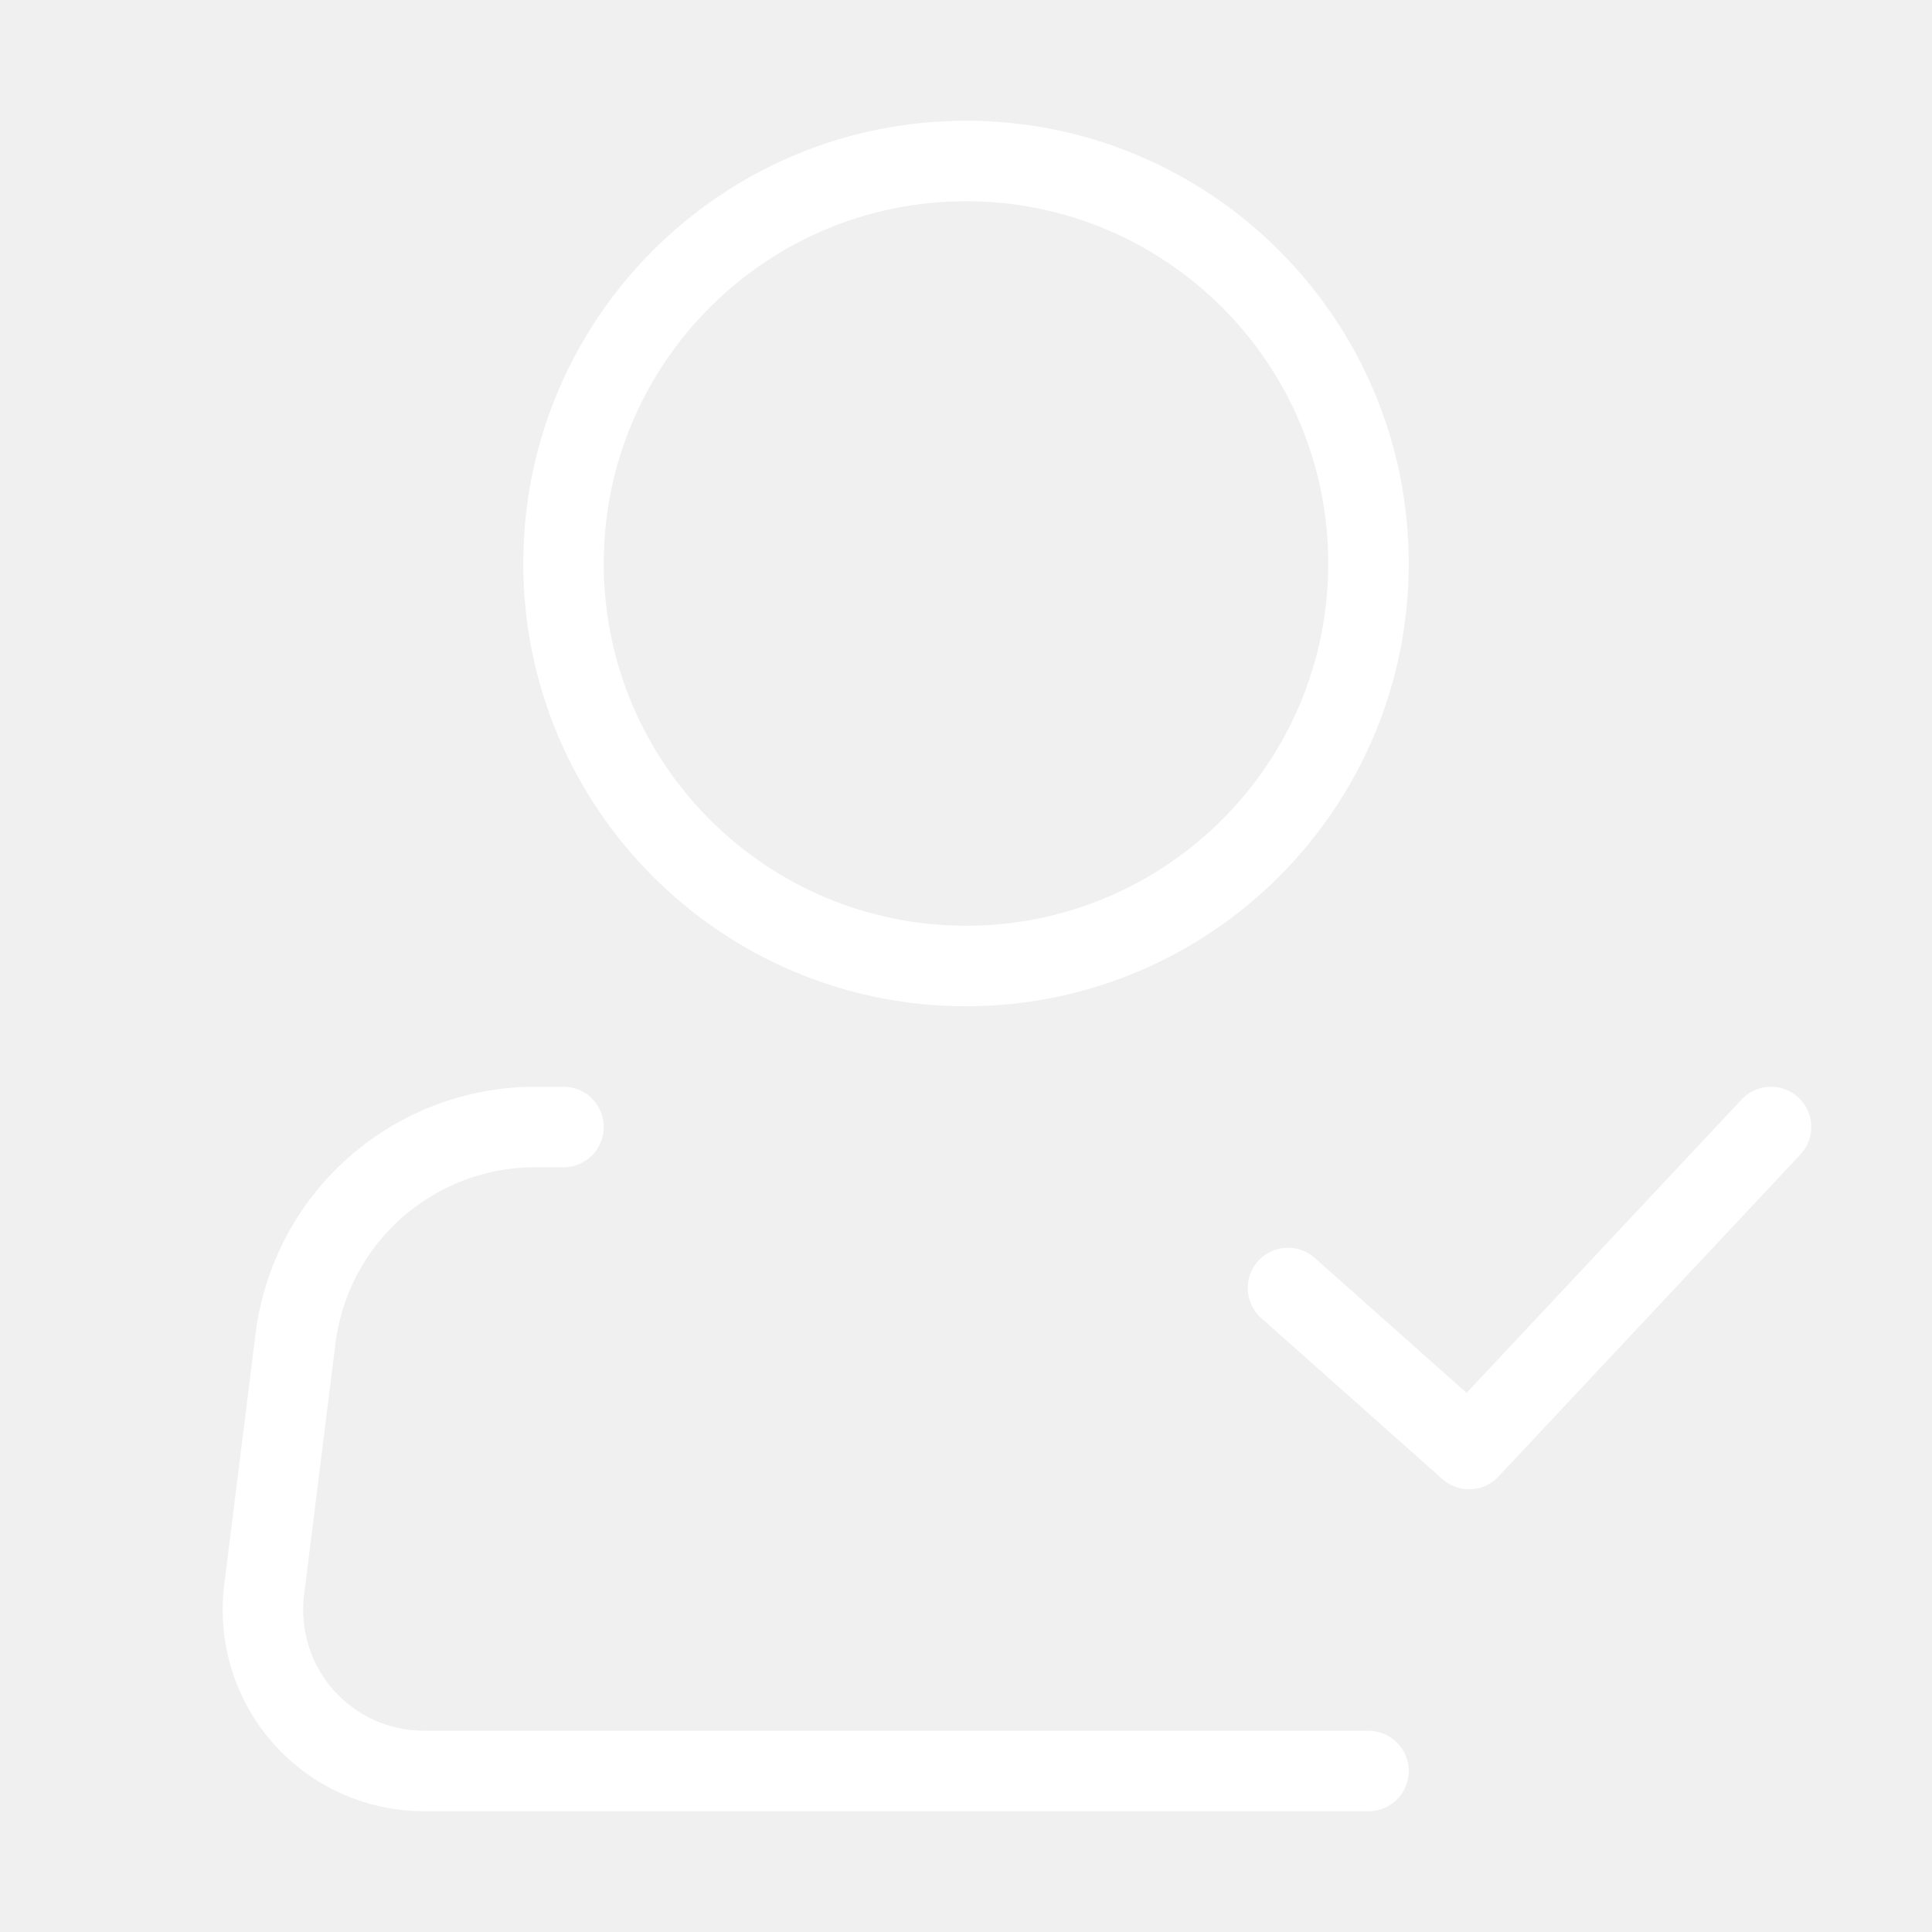
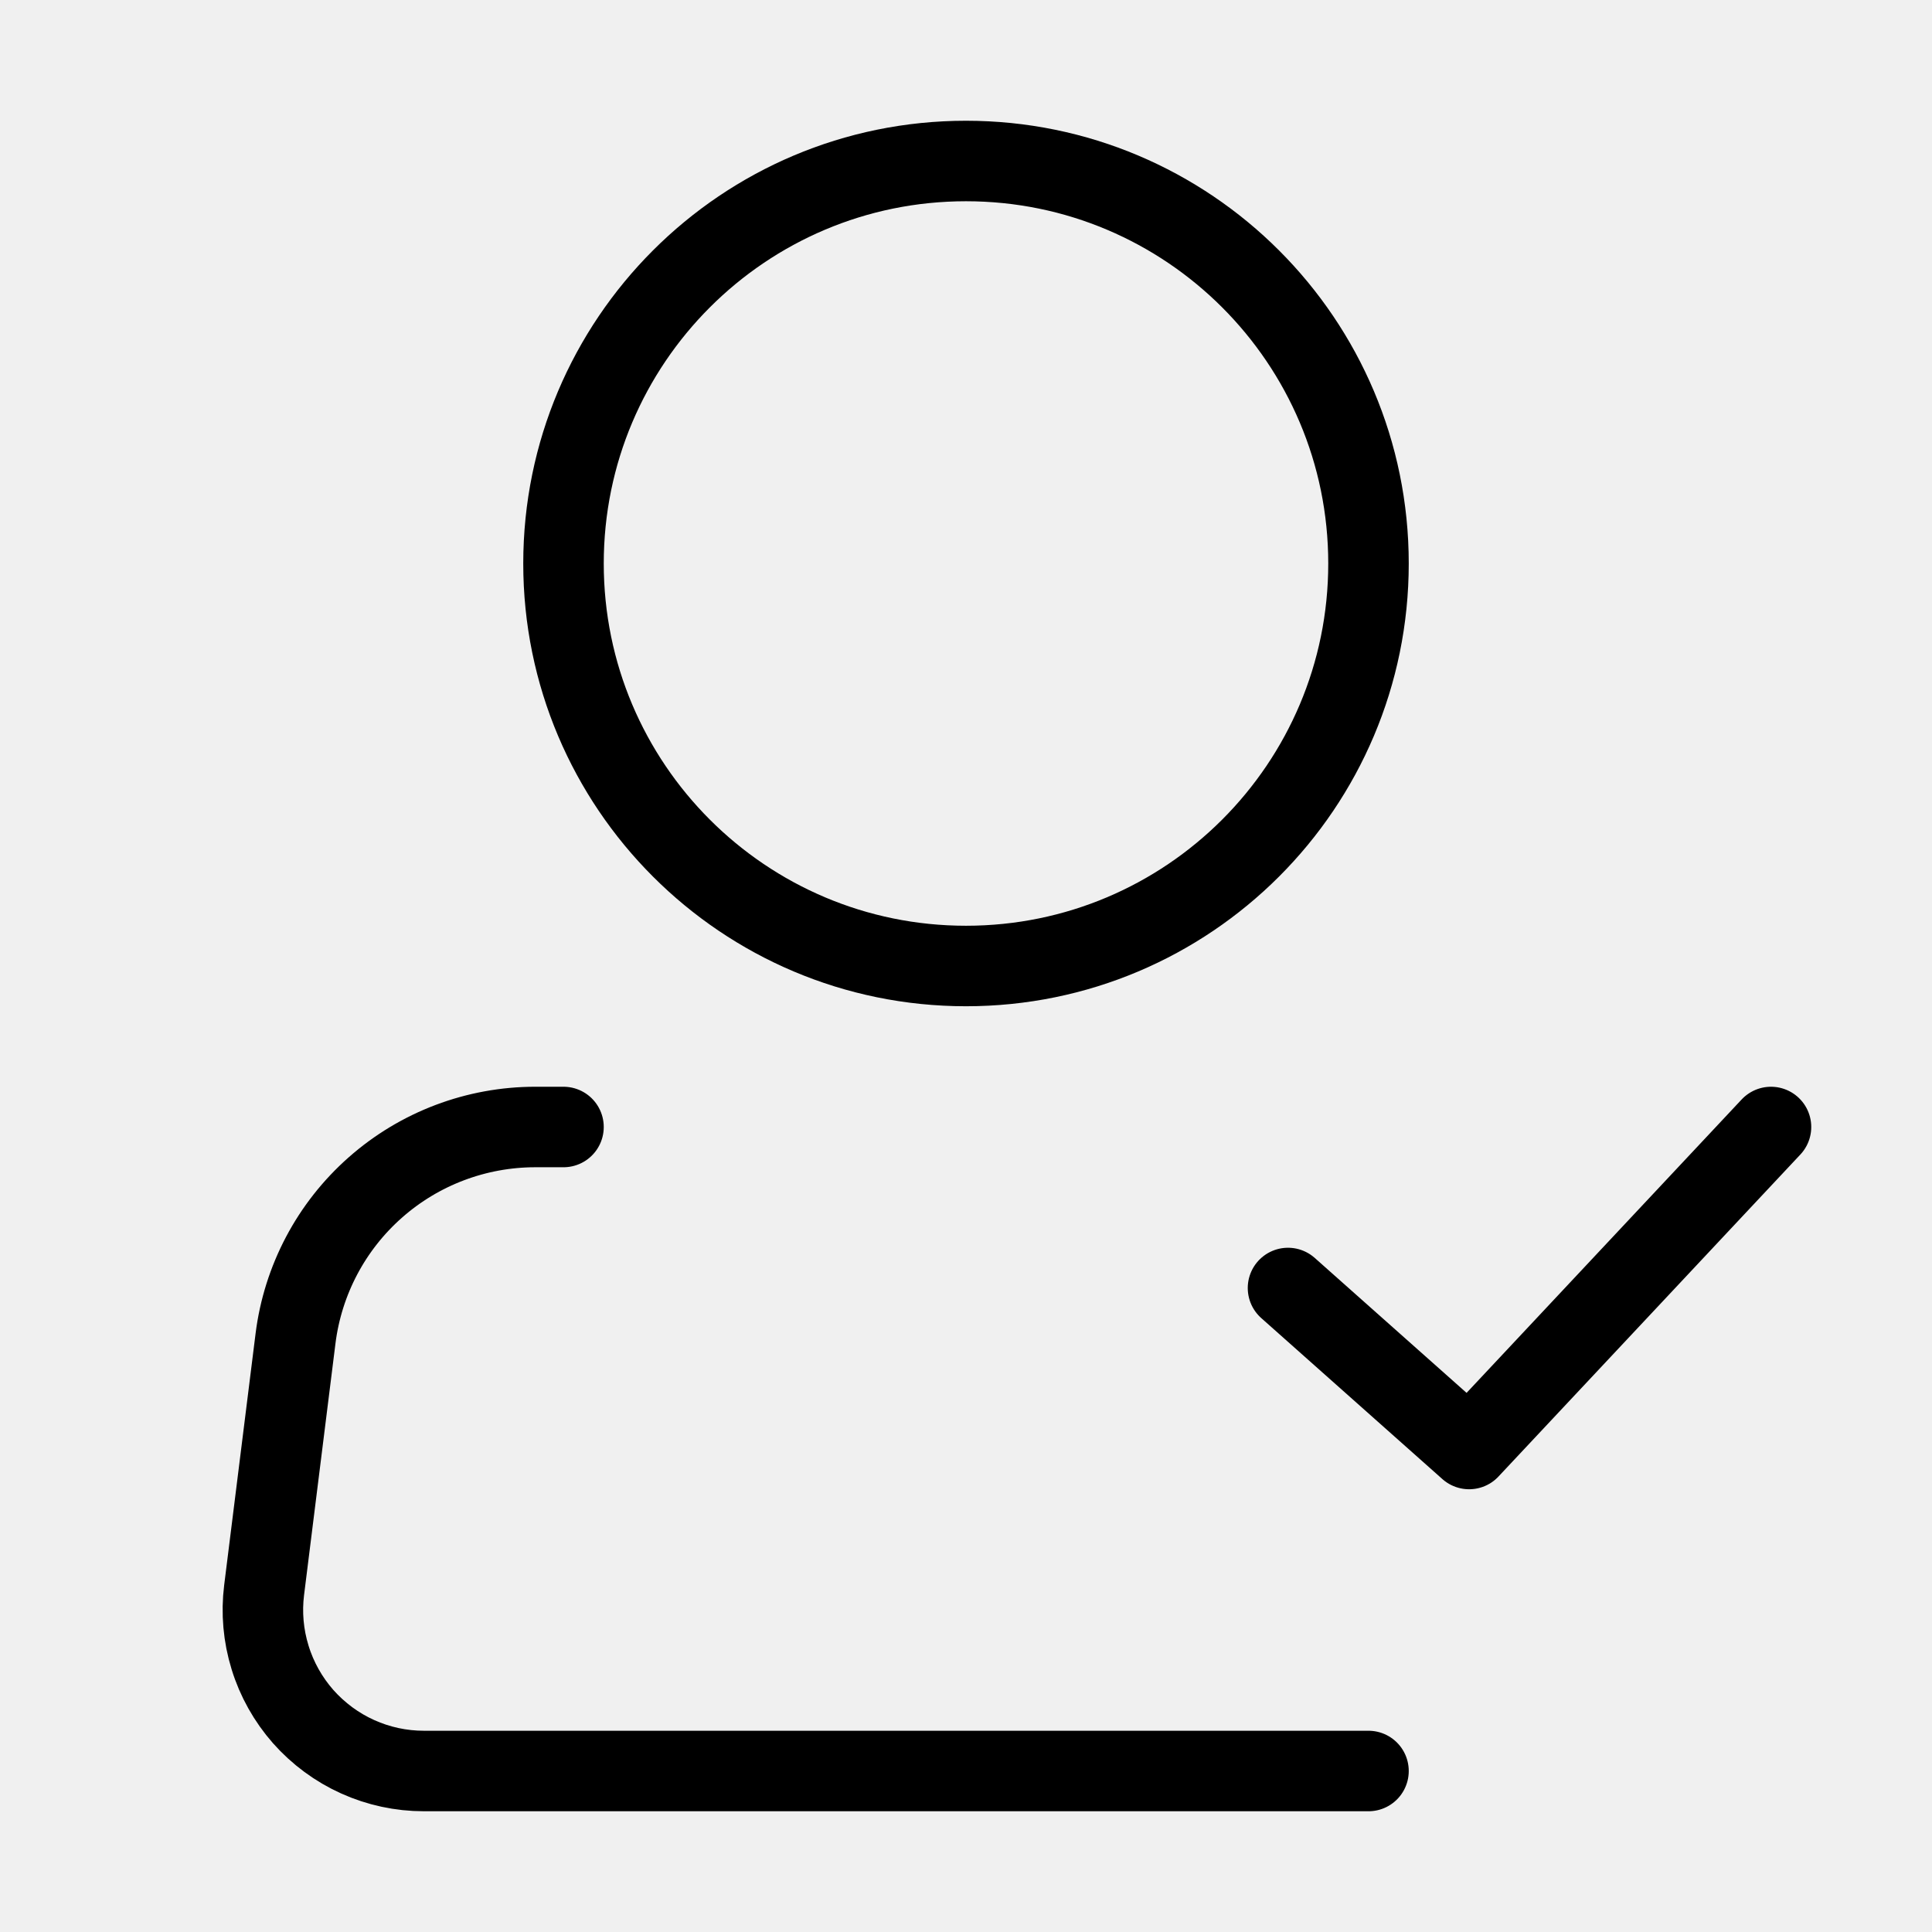
<svg xmlns="http://www.w3.org/2000/svg" width="24" height="24" viewBox="0 0 24 24" fill="none">
-   <path d="M12 12C14.761 12 17 9.761 17 7C17 4.239 14.761 2 12 2C9.239 2 7 4.239 7 7C7 9.761 9.239 12 12 12Z" stroke="white" />
-   <path d="M17 22H5.266C4.982 22 4.702 21.94 4.443 21.823C4.185 21.707 3.954 21.536 3.766 21.324C3.579 21.111 3.438 20.861 3.355 20.59C3.271 20.319 3.246 20.033 3.281 19.752L3.671 16.628C3.762 15.902 4.114 15.235 4.663 14.751C5.211 14.267 5.918 14 6.649 14H7M16 16L18.25 18L22 14" stroke="white" stroke-linecap="round" stroke-linejoin="round" />
+   <path d="M12 12C14.761 12 17 9.761 17 7C17 4.239 14.761 2 12 2C9.239 2 7 4.239 7 7C7 9.761 9.239 12 12 12Z" stroke="black" />
+   <path d="M17 22H5.266C4.982 22 4.702 21.94 4.443 21.823C4.185 21.707 3.954 21.536 3.766 21.324C3.579 21.111 3.438 20.861 3.355 20.59C3.271 20.319 3.246 20.033 3.281 19.752L3.671 16.628C3.762 15.902 4.114 15.235 4.663 14.751C5.211 14.267 5.918 14 6.649 14H7M16 16L18.25 18L22 14" stroke="black" stroke-linecap="round" stroke-linejoin="round" />
</svg>
